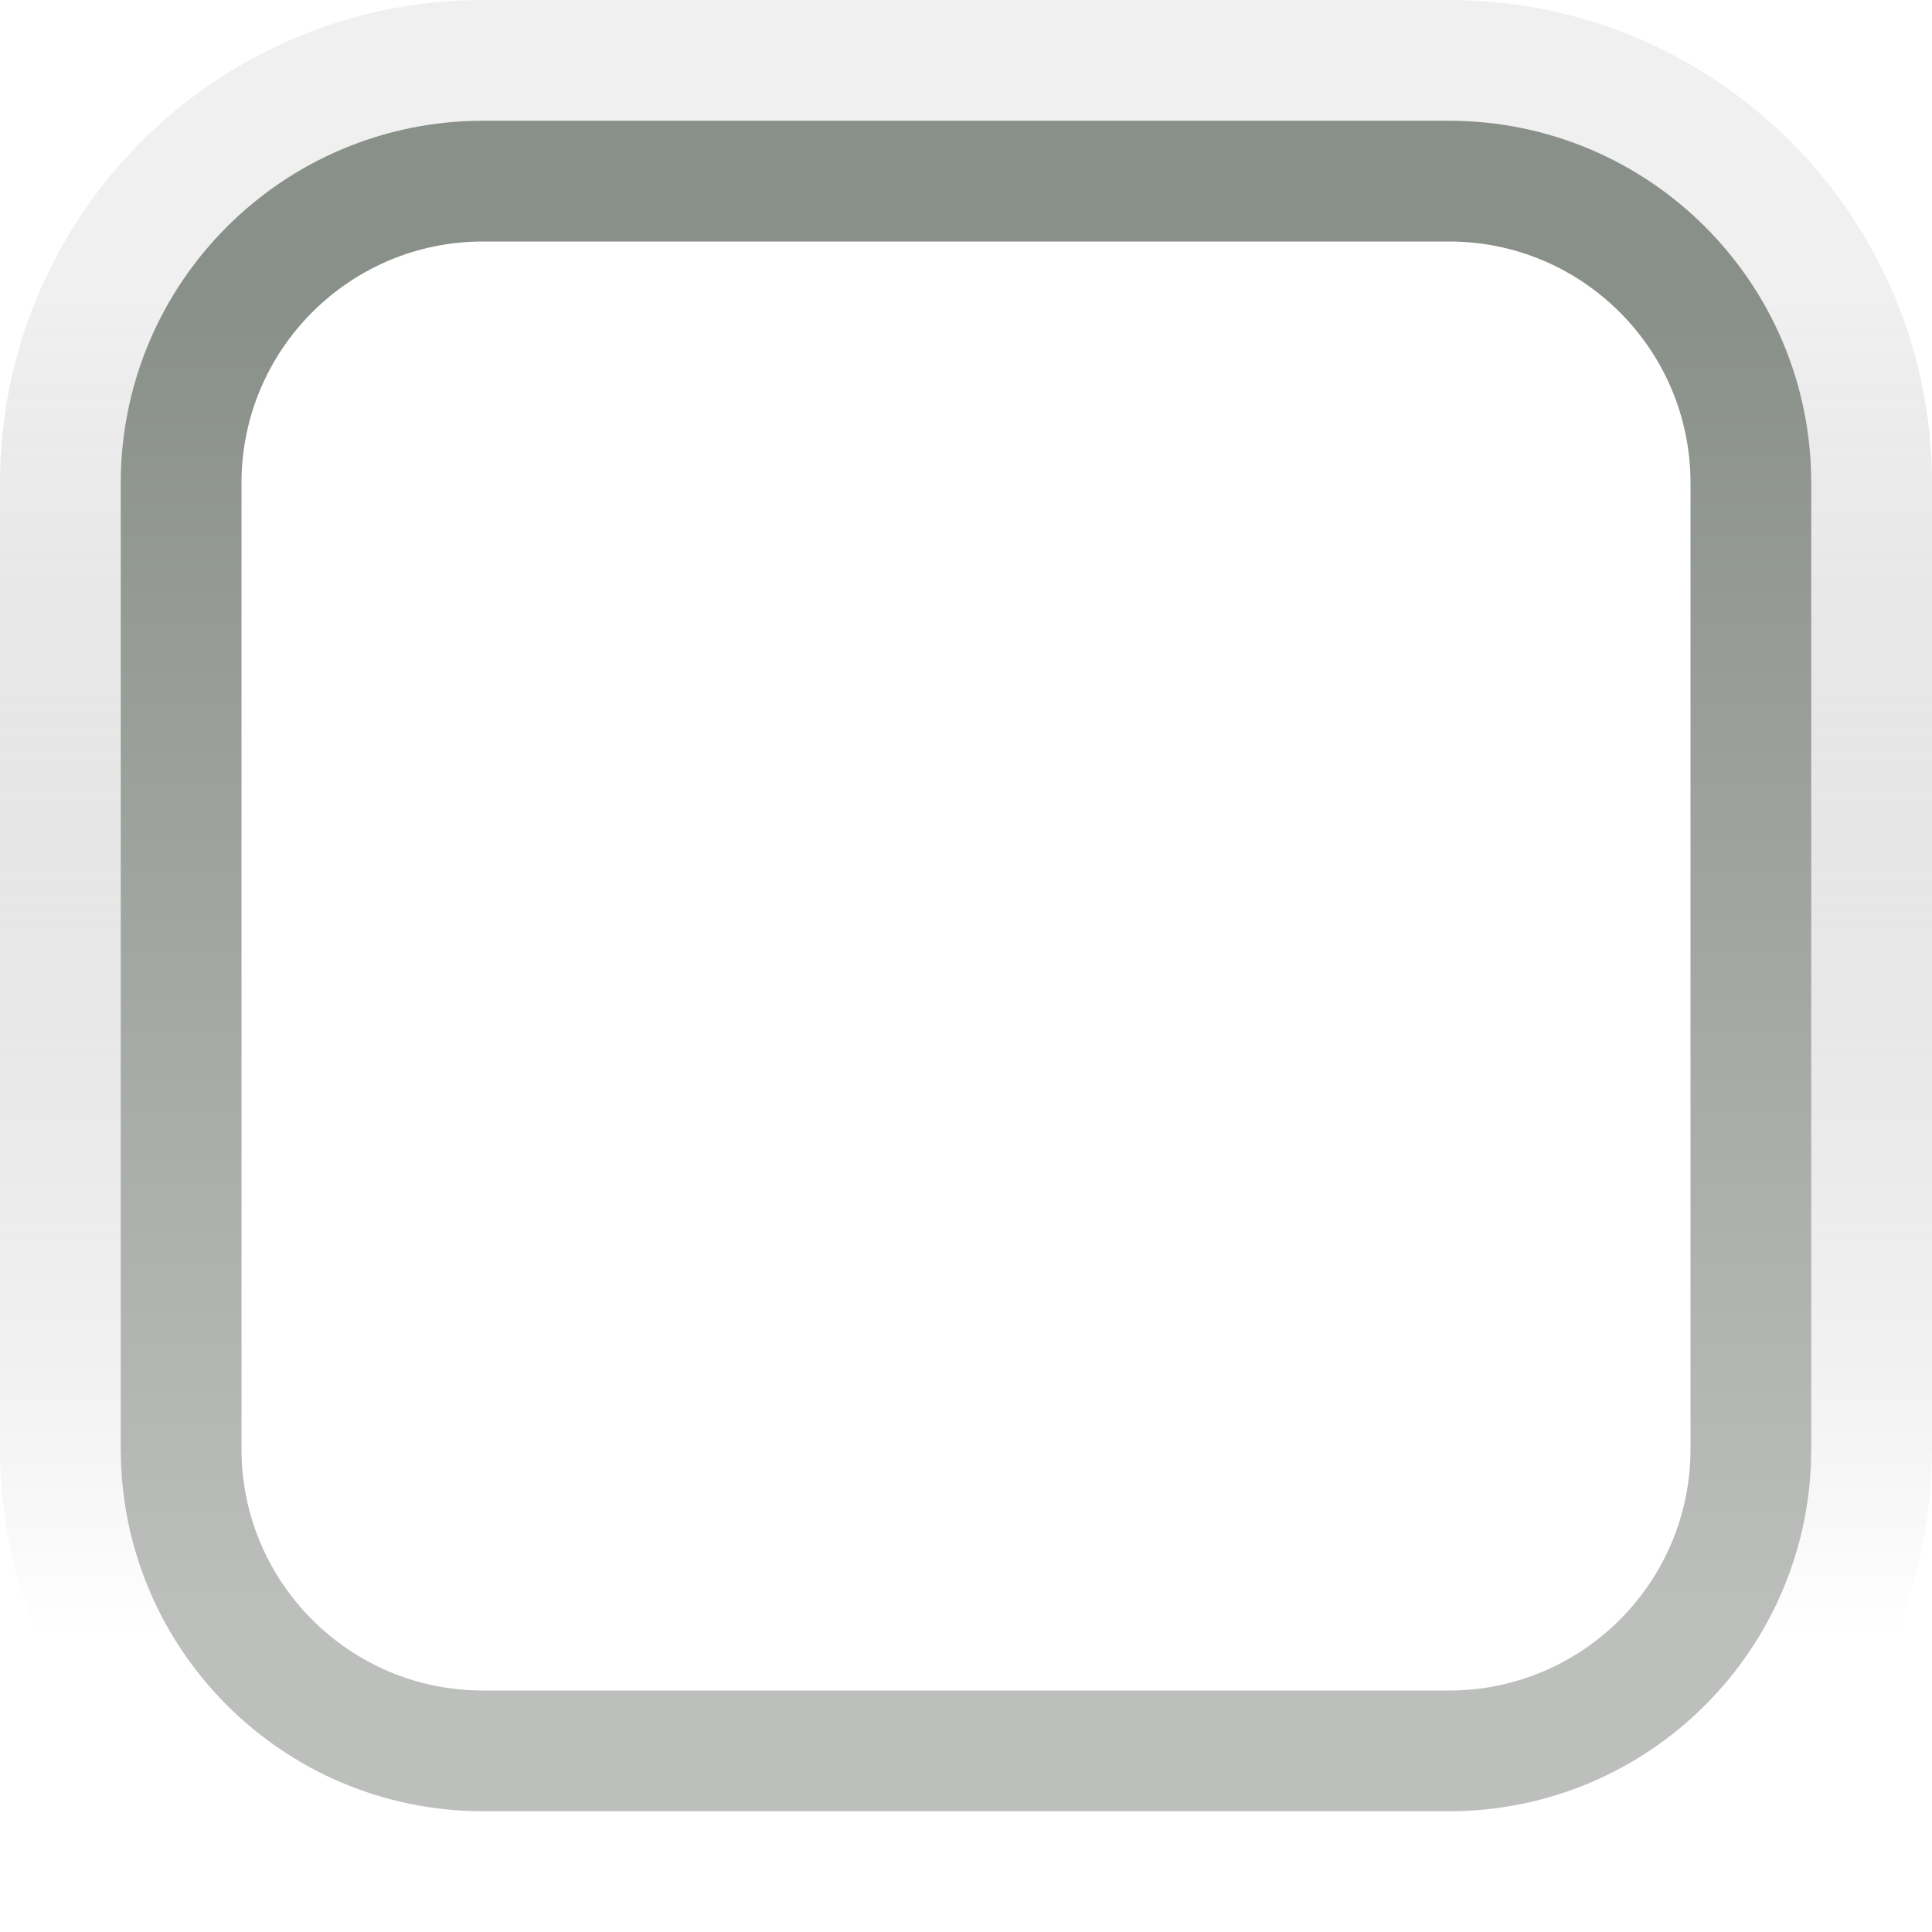
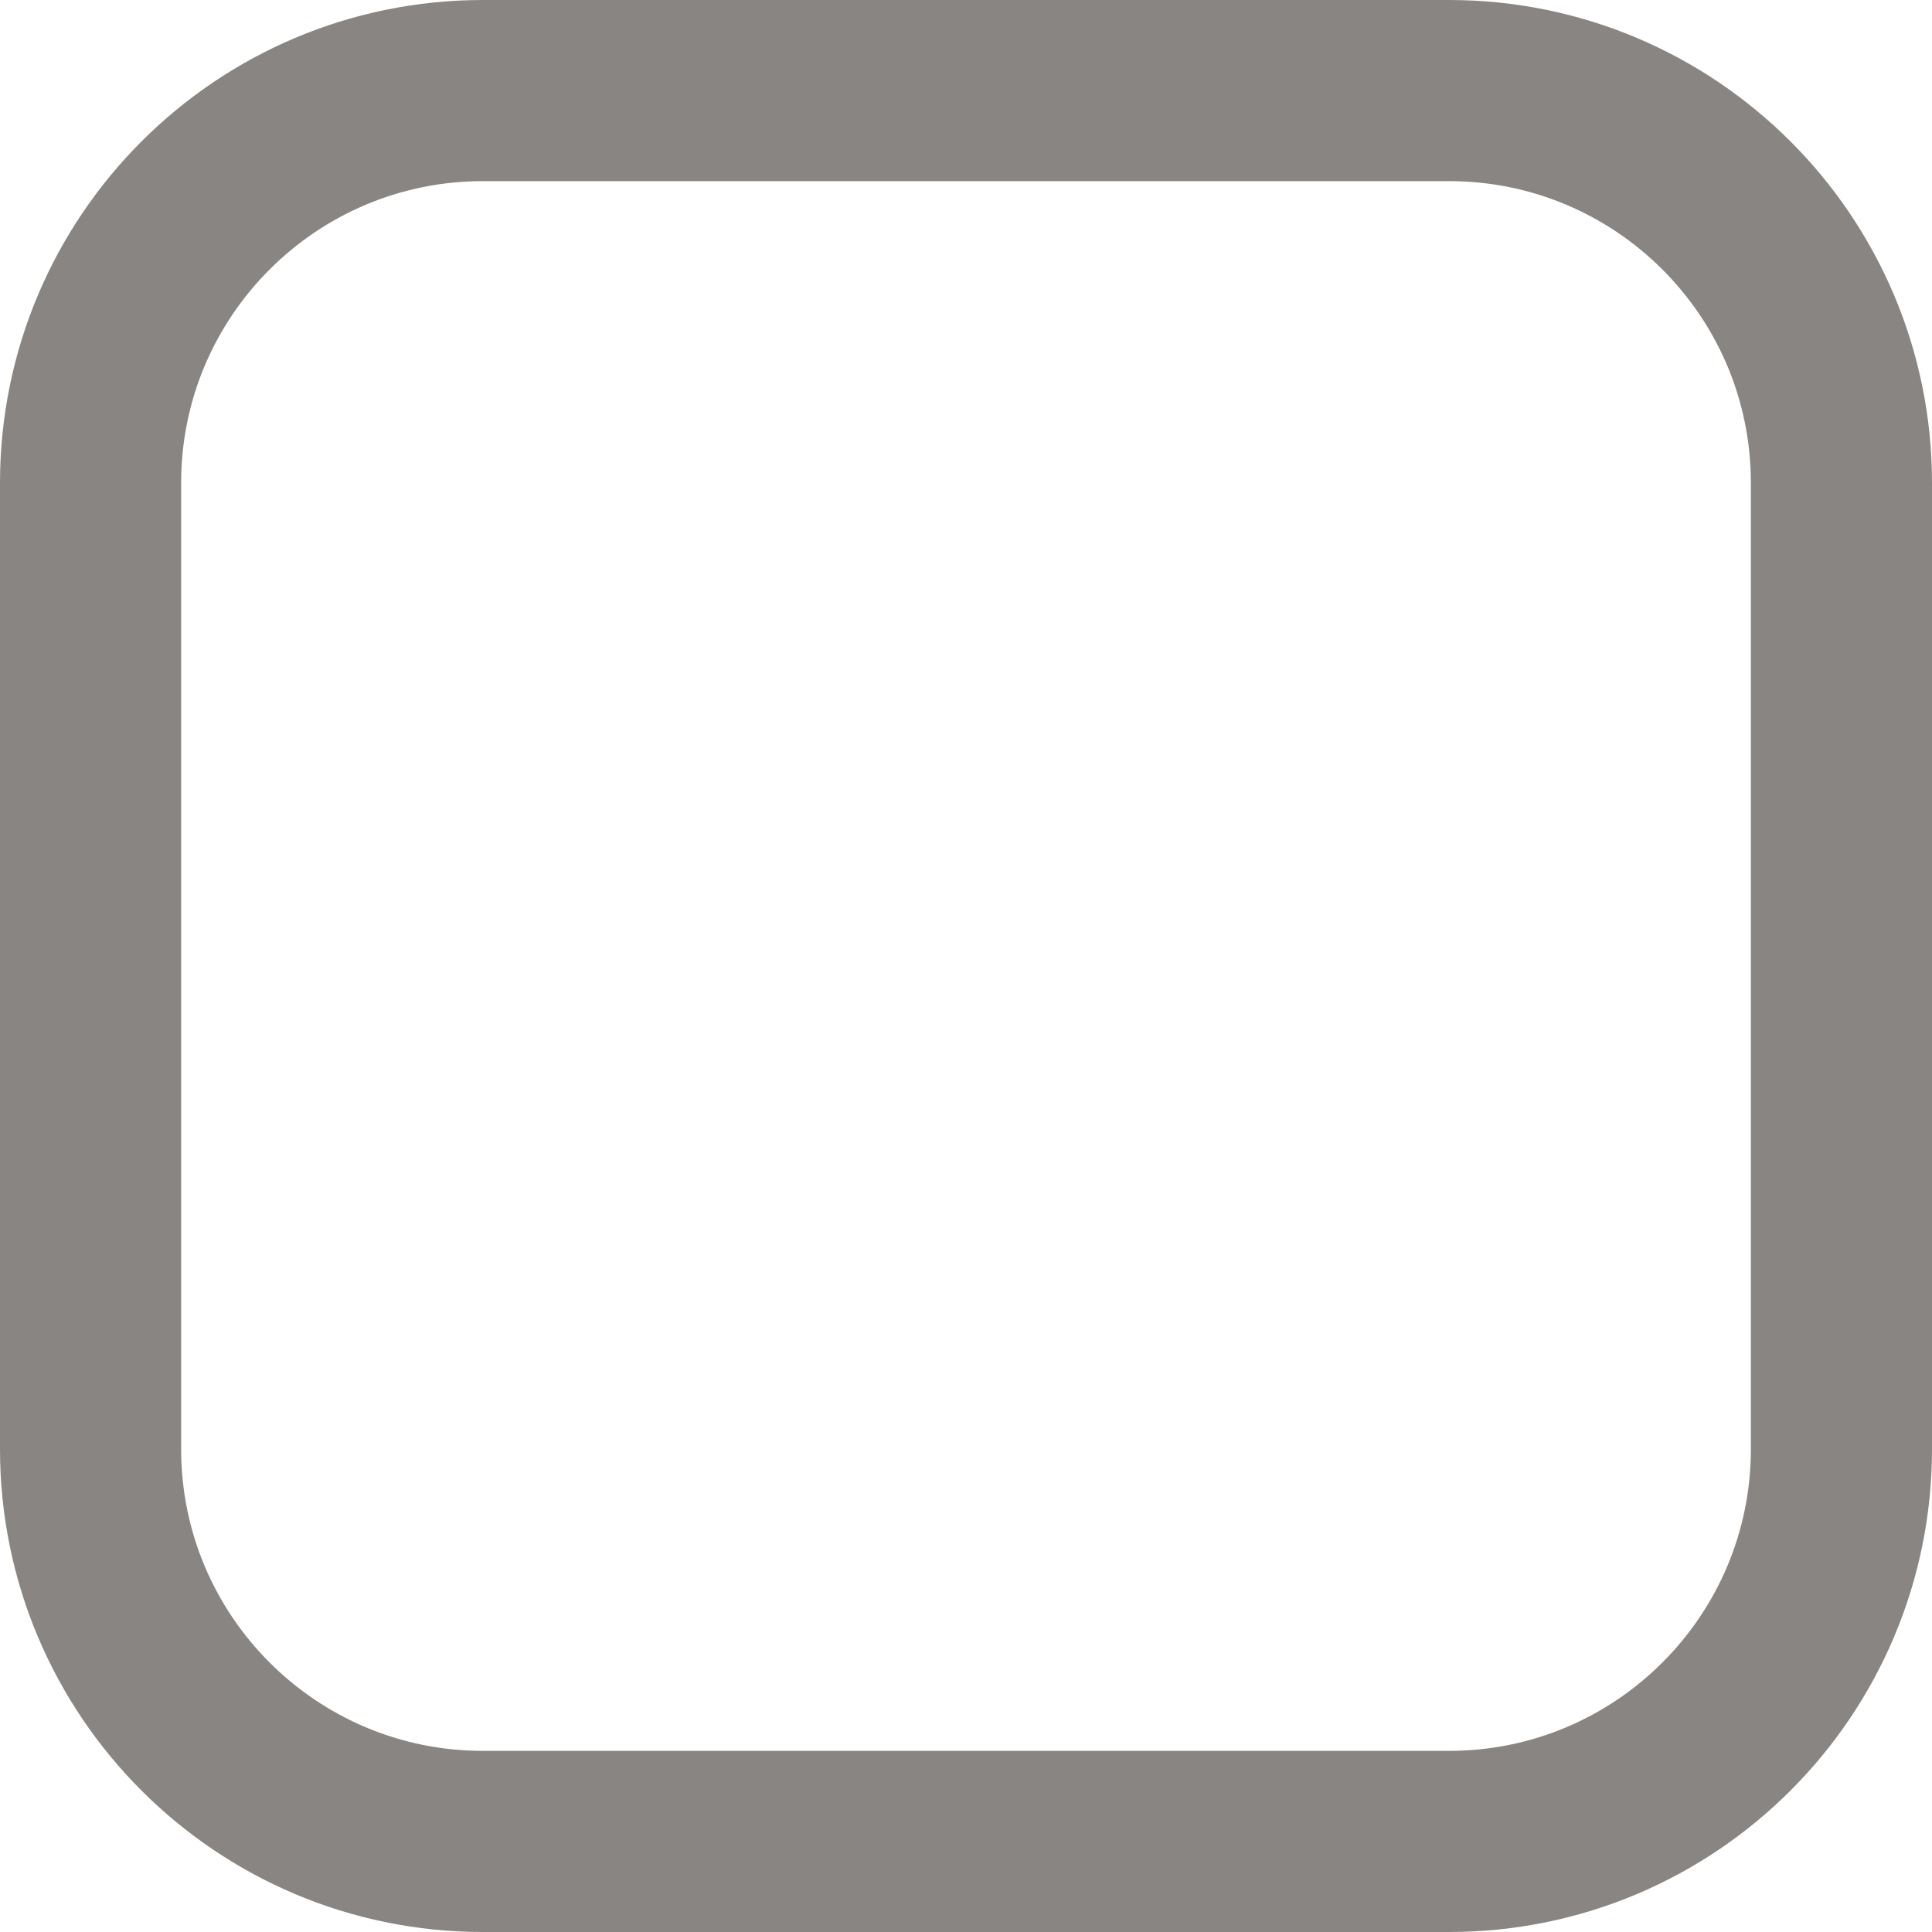
<svg xmlns="http://www.w3.org/2000/svg" xmlns:xlink="http://www.w3.org/1999/xlink" width="16px" height="16px" id="svg33222" version="1.1">
  <defs id="defs33224">
    <linearGradient id="linearGradient3787">
      <stop style="stop-color:#adada2;stop-opacity:1" offset="0" id="stop3789" />
      <stop id="stop3797" offset="0.099" style="stop-color:#b5b5ac;stop-opacity:1;" />
      <stop id="stop3795" offset="0.889" style="stop-color:#d7d7d5;stop-opacity:1" />
      <stop style="stop-color:#e0e0de;stop-opacity:1" offset="1" id="stop3791" />
    </linearGradient>
    <linearGradient id="linearGradient3826">
      <stop id="stop3828" offset="0" style="stop-color:#adada4;stop-opacity:1" />
      <stop id="stop3830" offset="1" style="stop-color:#ebebea;stop-opacity:1" />
    </linearGradient>
    <linearGradient id="linearGradient3845">
      <stop style="stop-color:#898f89;stop-opacity:1" offset="0" id="stop3847" />
      <stop style="stop-color:#bdbfbd;stop-opacity:1" offset="1" id="stop3849" />
    </linearGradient>
-     <linearGradient xlink:href="#linearGradient3845" id="linearGradient3851" x1="8" y1="1.537" x2="8" y2="13.463" gradientUnits="userSpaceOnUse" gradientTransform="matrix(0.8666667,0,0,0.9285715,1.066667,1.035714)" />
    <linearGradient xlink:href="#linearGradient3826" id="linearGradient3851-3" x1="8" y1="1.537" x2="8" y2="13.463" gradientUnits="userSpaceOnUse" gradientTransform="matrix(0.8666667,0,0,0.9285715,1.066667,1.035714)" />
    <linearGradient xlink:href="#linearGradient3787" id="linearGradient3793" x1="102" y1="-17.532" x2="108" y2="2.469" gradientUnits="userSpaceOnUse" gradientTransform="matrix(10.75,0,0,1,-1176,0)" />
    <linearGradient xlink:href="#linearGradient3845-6" id="linearGradient3851-8" x1="8" y1="1.537" x2="8" y2="13.463" gradientUnits="userSpaceOnUse" gradientTransform="matrix(7.400003,0,0,2,-141.2,-12.5)" />
    <linearGradient id="linearGradient3845-6">
      <stop style="stop-color:#898f89;stop-opacity:1" offset="0" id="stop3847-7" />
      <stop style="stop-color:#bdbfbd;stop-opacity:1" offset="1" id="stop3849-0" />
    </linearGradient>
    <linearGradient id="linearGradient3826-8">
      <stop id="stop3828-4" offset="0" style="stop-color:#000000;stop-opacity:0.051" />
      <stop id="stop3830-8" offset="1" style="stop-color:#ffffff;stop-opacity:0.502" />
    </linearGradient>
    <linearGradient y2="13.463" x2="8" y1="1.537" x1="8" gradientTransform="matrix(6.724138,0,0,1.889163,-135.7931,-11.66872)" gradientUnits="userSpaceOnUse" id="linearGradient3819" xlink:href="#linearGradient3826-8" />
    <linearGradient y2="13.463" x2="8" y1="1.537" x1="8" gradientTransform="matrix(0.8666667,0,0,0.9285715,1.066667,1.035714)" gradientUnits="userSpaceOnUse" id="linearGradient3880" xlink:href="#linearGradient3826-9" />
    <linearGradient id="linearGradient3826-9">
      <stop id="stop3828-2" offset="0" style="stop-color:#000000;stop-opacity:0.059" />
      <stop id="stop3830-6" offset="1" style="stop-color:#ffffff;stop-opacity:0.314;" />
    </linearGradient>
-     <linearGradient y2="13.463" x2="8" y1="1.537" x1="8" gradientTransform="matrix(0.8666667,0,0,0.9285715,1.066667,1.035714)" gradientUnits="userSpaceOnUse" id="linearGradient3799" xlink:href="#linearGradient3826-9" />
  </defs>
  <g id="layer1">
-     <rect ry="3.25" rx="3.25" y="0.75" x="0.75" height="14.5" width="14.5" id="rect17861-9-2" style="color:#000000;fill:none;stroke:url(#linearGradient3799);stroke-width:1.5;stroke-linecap:butt;stroke-linejoin:miter;stroke-miterlimit:4;stroke-opacity:1;stroke-dasharray:none;stroke-dashoffset:0;marker:none;visibility:visible;display:inline;overflow:visible;enable-background:accumulate" />
-     <rect ry="2.5" rx="2.5" y="1.5" x="1.5" height="13" width="13" id="rect17861" style="color:#000000;fill:none;stroke:url(#linearGradient3851);stroke-width:1;stroke-miterlimit:4;stroke-opacity:1;stroke-dasharray:none;marker:none;visibility:visible;display:inline;overflow:visible;enable-background:accumulate" />
+     <rect ry="3.25" rx="3.25" y="0.75" x="0.75" height="14.5" width="14.5" id="rect17861-9-2" style="color:#000000;fill:none;stroke:#888582;stroke-width:1.5;stroke-linecap:butt;stroke-linejoin:miter;stroke-miterlimit:4;stroke-opacity:1;stroke-dasharray:none;stroke-dashoffset:0;marker:none;visibility:visible;display:inline;overflow:visible;enable-background:accumulate" />
  </g>
</svg>
